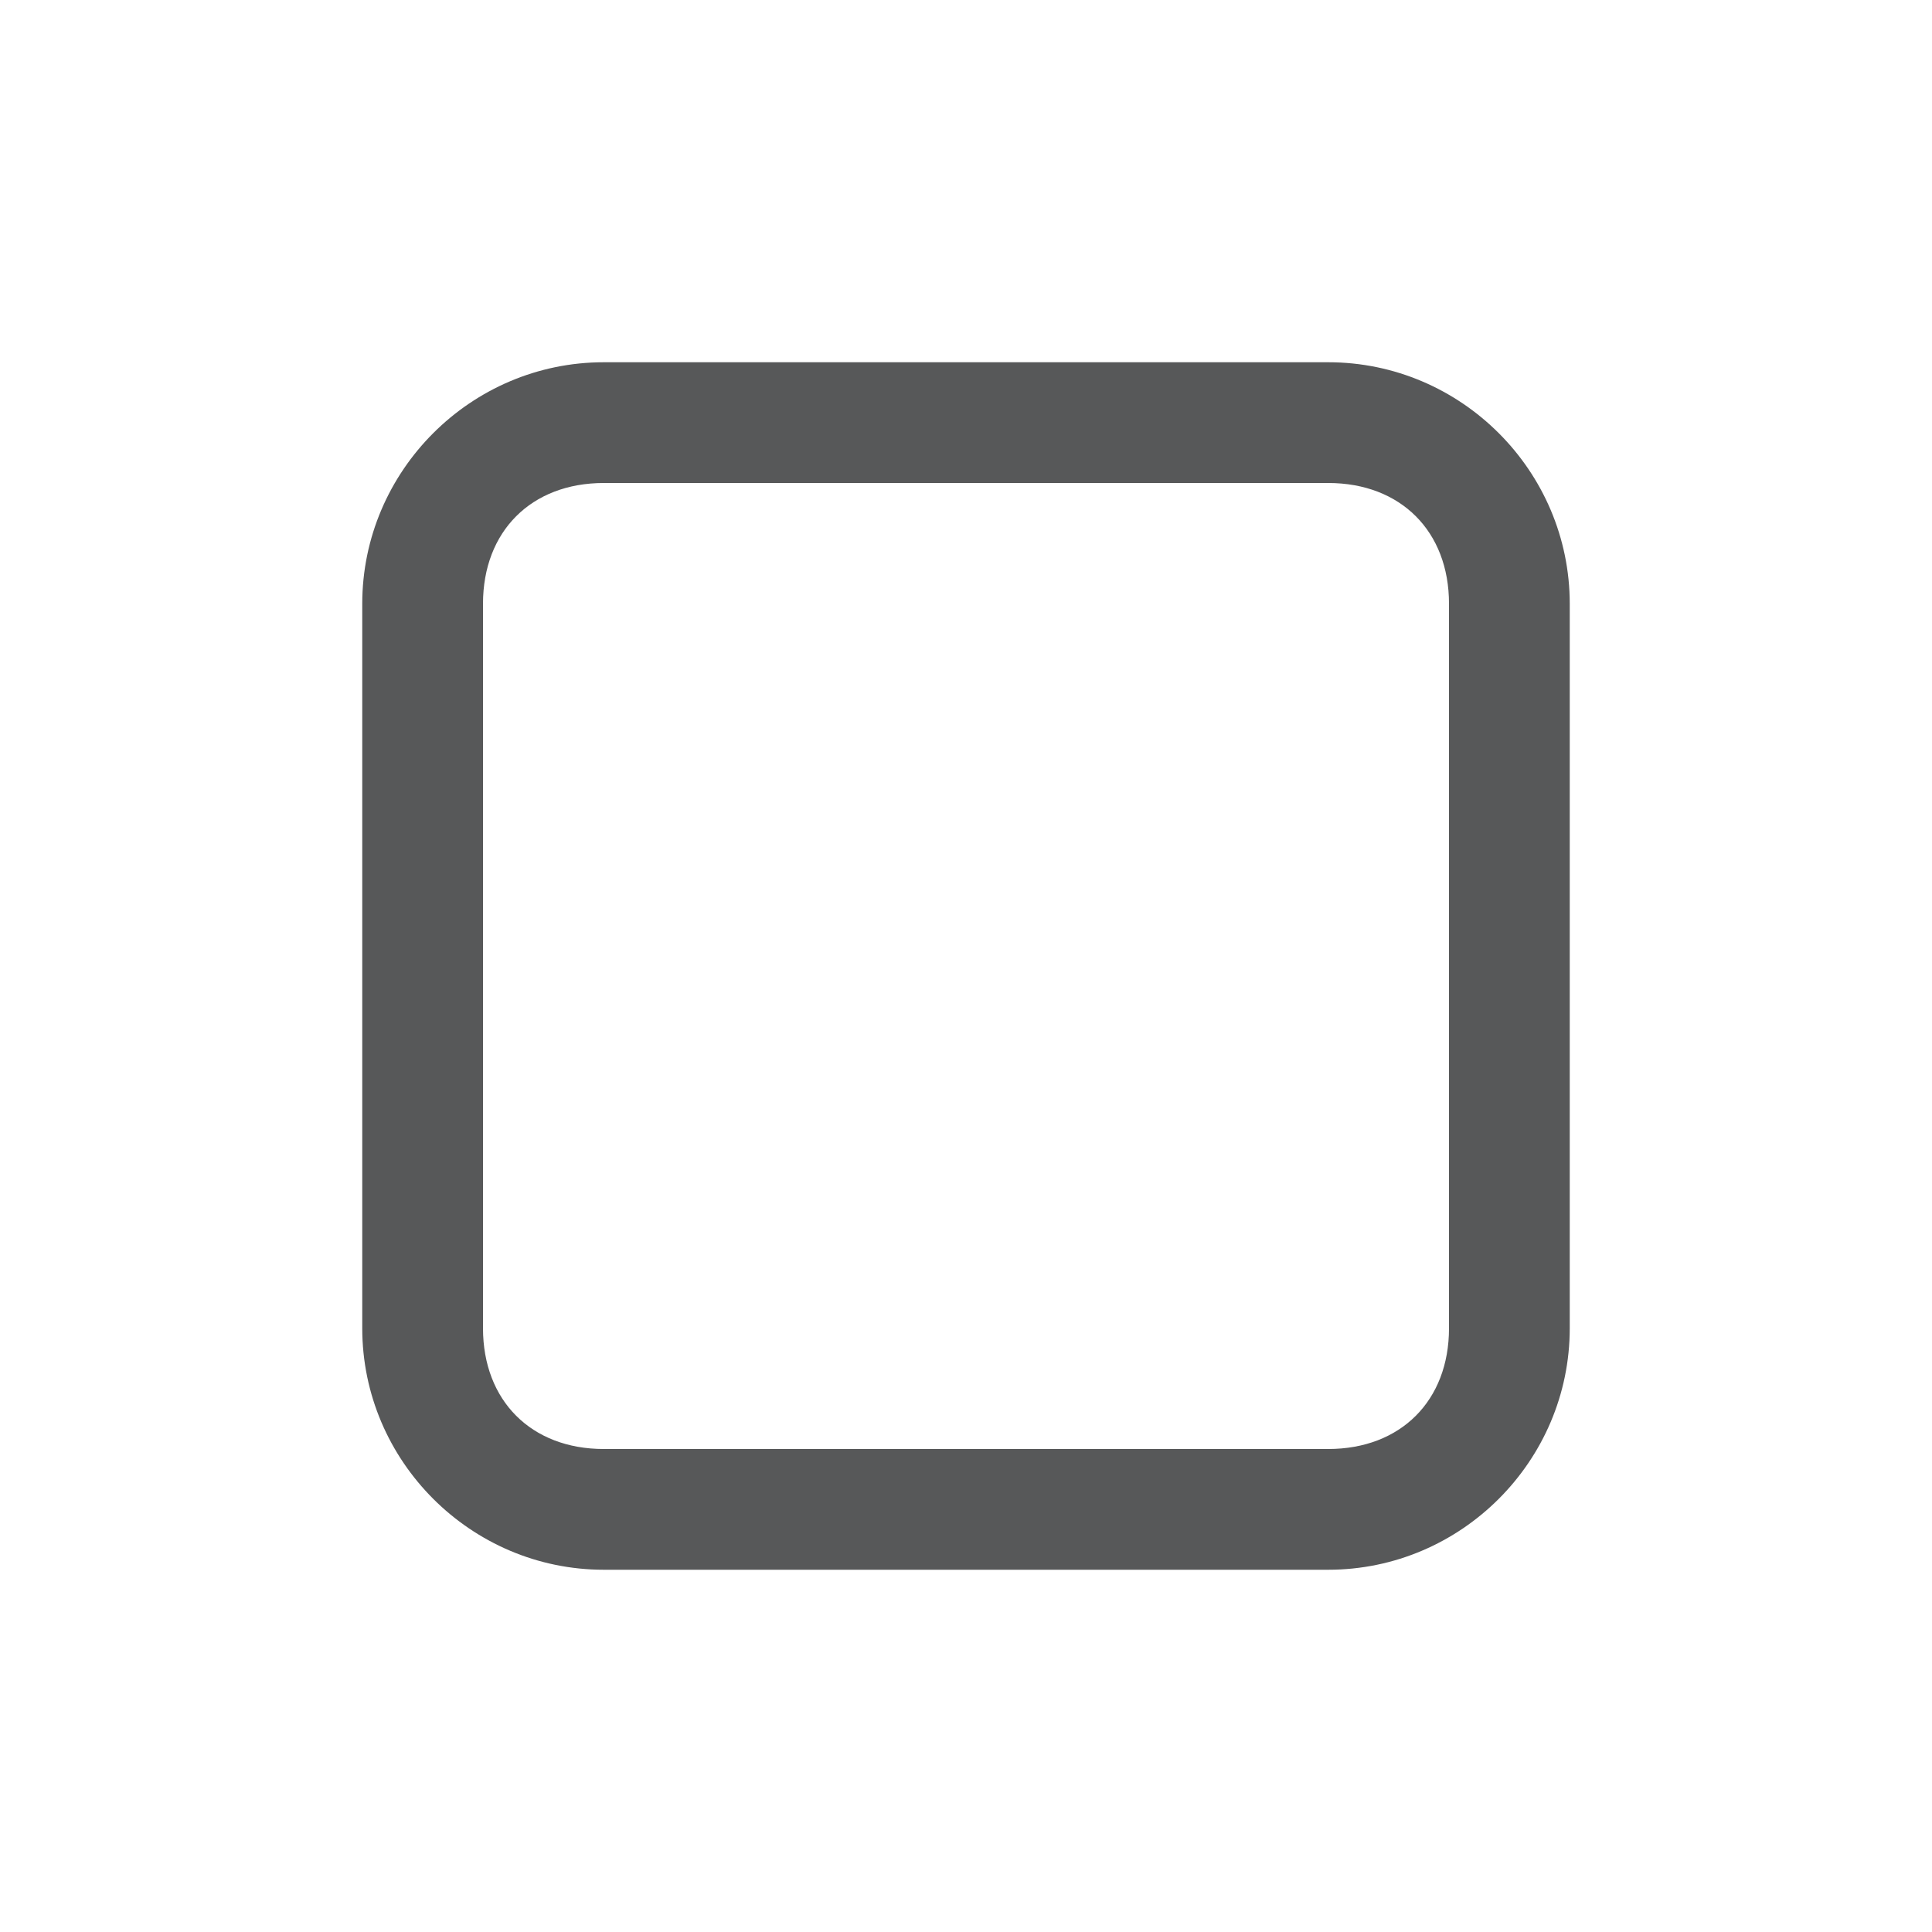
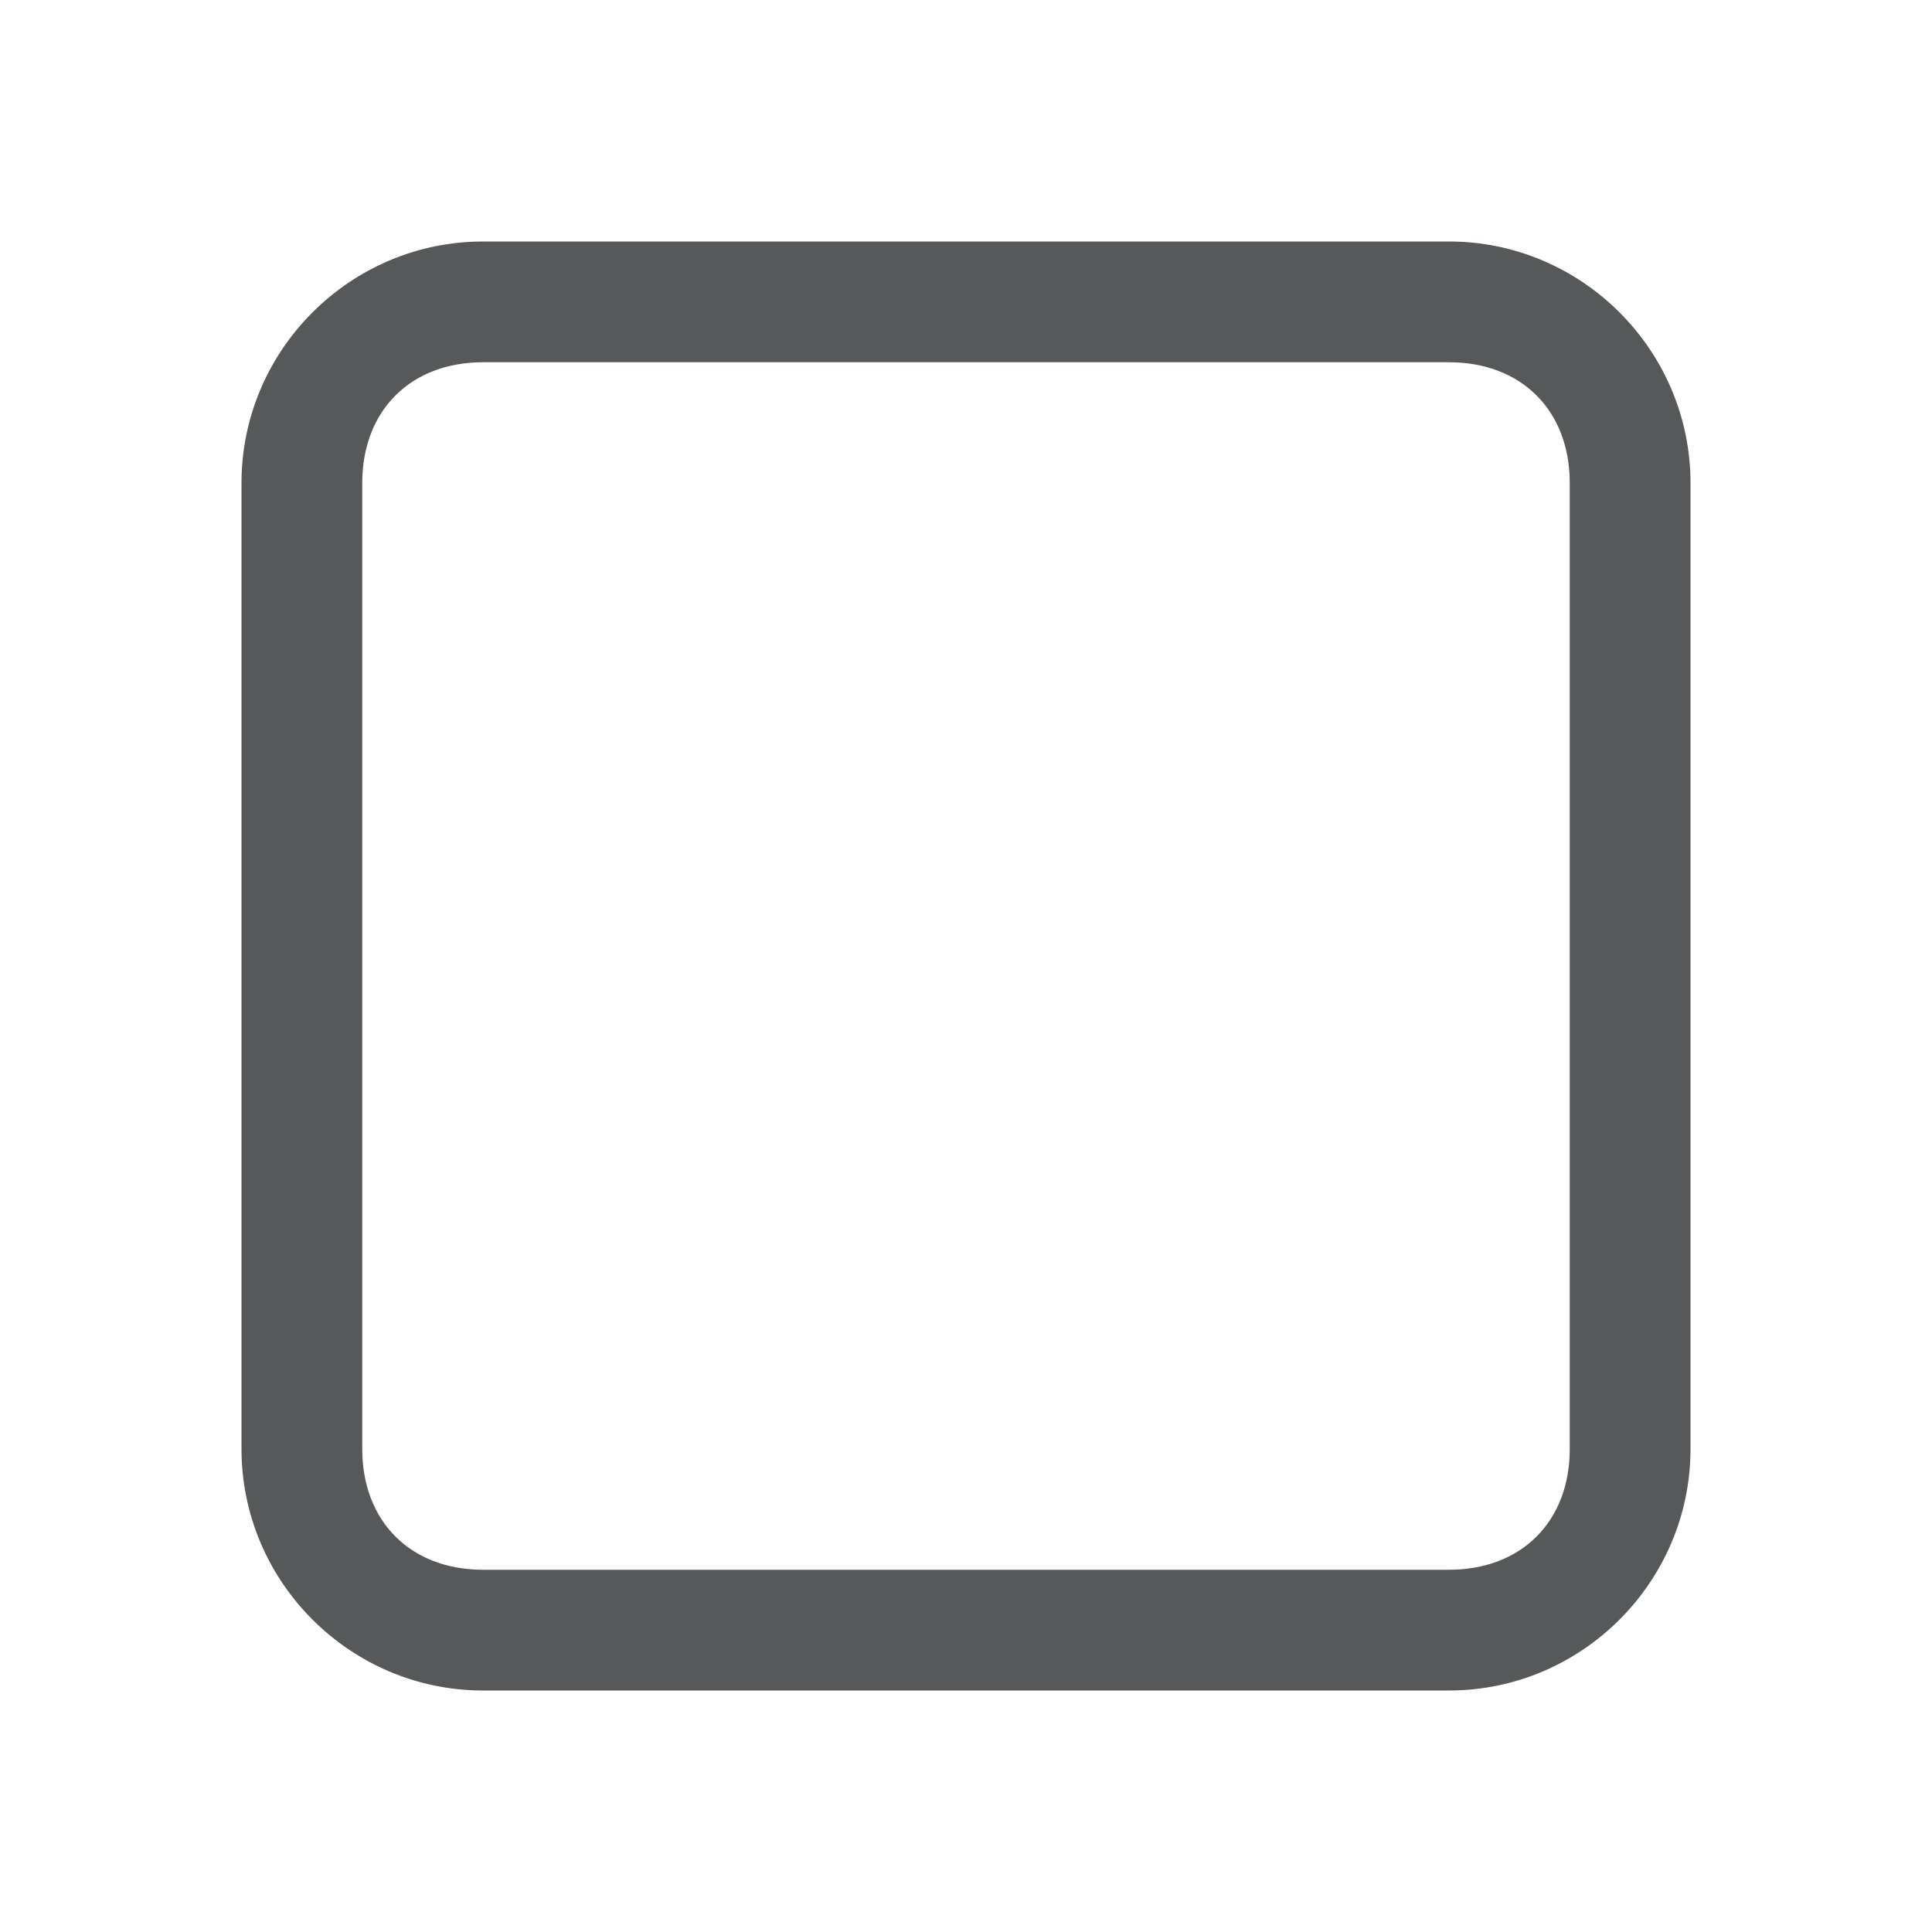
<svg xmlns="http://www.w3.org/2000/svg" version="1.1" id="gtk-media-stop" x="0px" y="0px" viewBox="0 0 16 16" style="enable-background:new 0 0 16 16;" xml:space="preserve">
  <style type="text/css">
	.st0{opacity:0.75;}
	.st1{fill:#1F2022;}
</style>
  <g class="st0">
-     <path class="st1" d="M11,4c0.6,0,1,0.4,1,1v6c0,0.6-0.4,1-1,1H5c-0.6,0-1-0.4-1-1V5c0-0.6,0.4-1,1-1H11 M11,3H5C3.9,3,3,3.9,3,5v6   c0,1.1,0.9,2,2,2h6c1.1,0,2-0.9,2-2V5C13,3.9,12.1,3,11,3L11,3z" />
+     <g>
+       <path class="st1" d="M12,3c0.6,0,1,0.4,1,1v8c0,0.6-0.4,1-1,1H4c-0.6,0-1-0.4-1-1V4c0-0.6,0.4-1,1-1H12 M12,2H4C2.9,2,2,2.9,2,4v8    c0,1.1,0.9,2,2,2h8c1.1,0,2-0.9,2-2V4C14,2.9,13.1,2,12,2L12,2z" />
+     </g>
  </g>
</svg>
